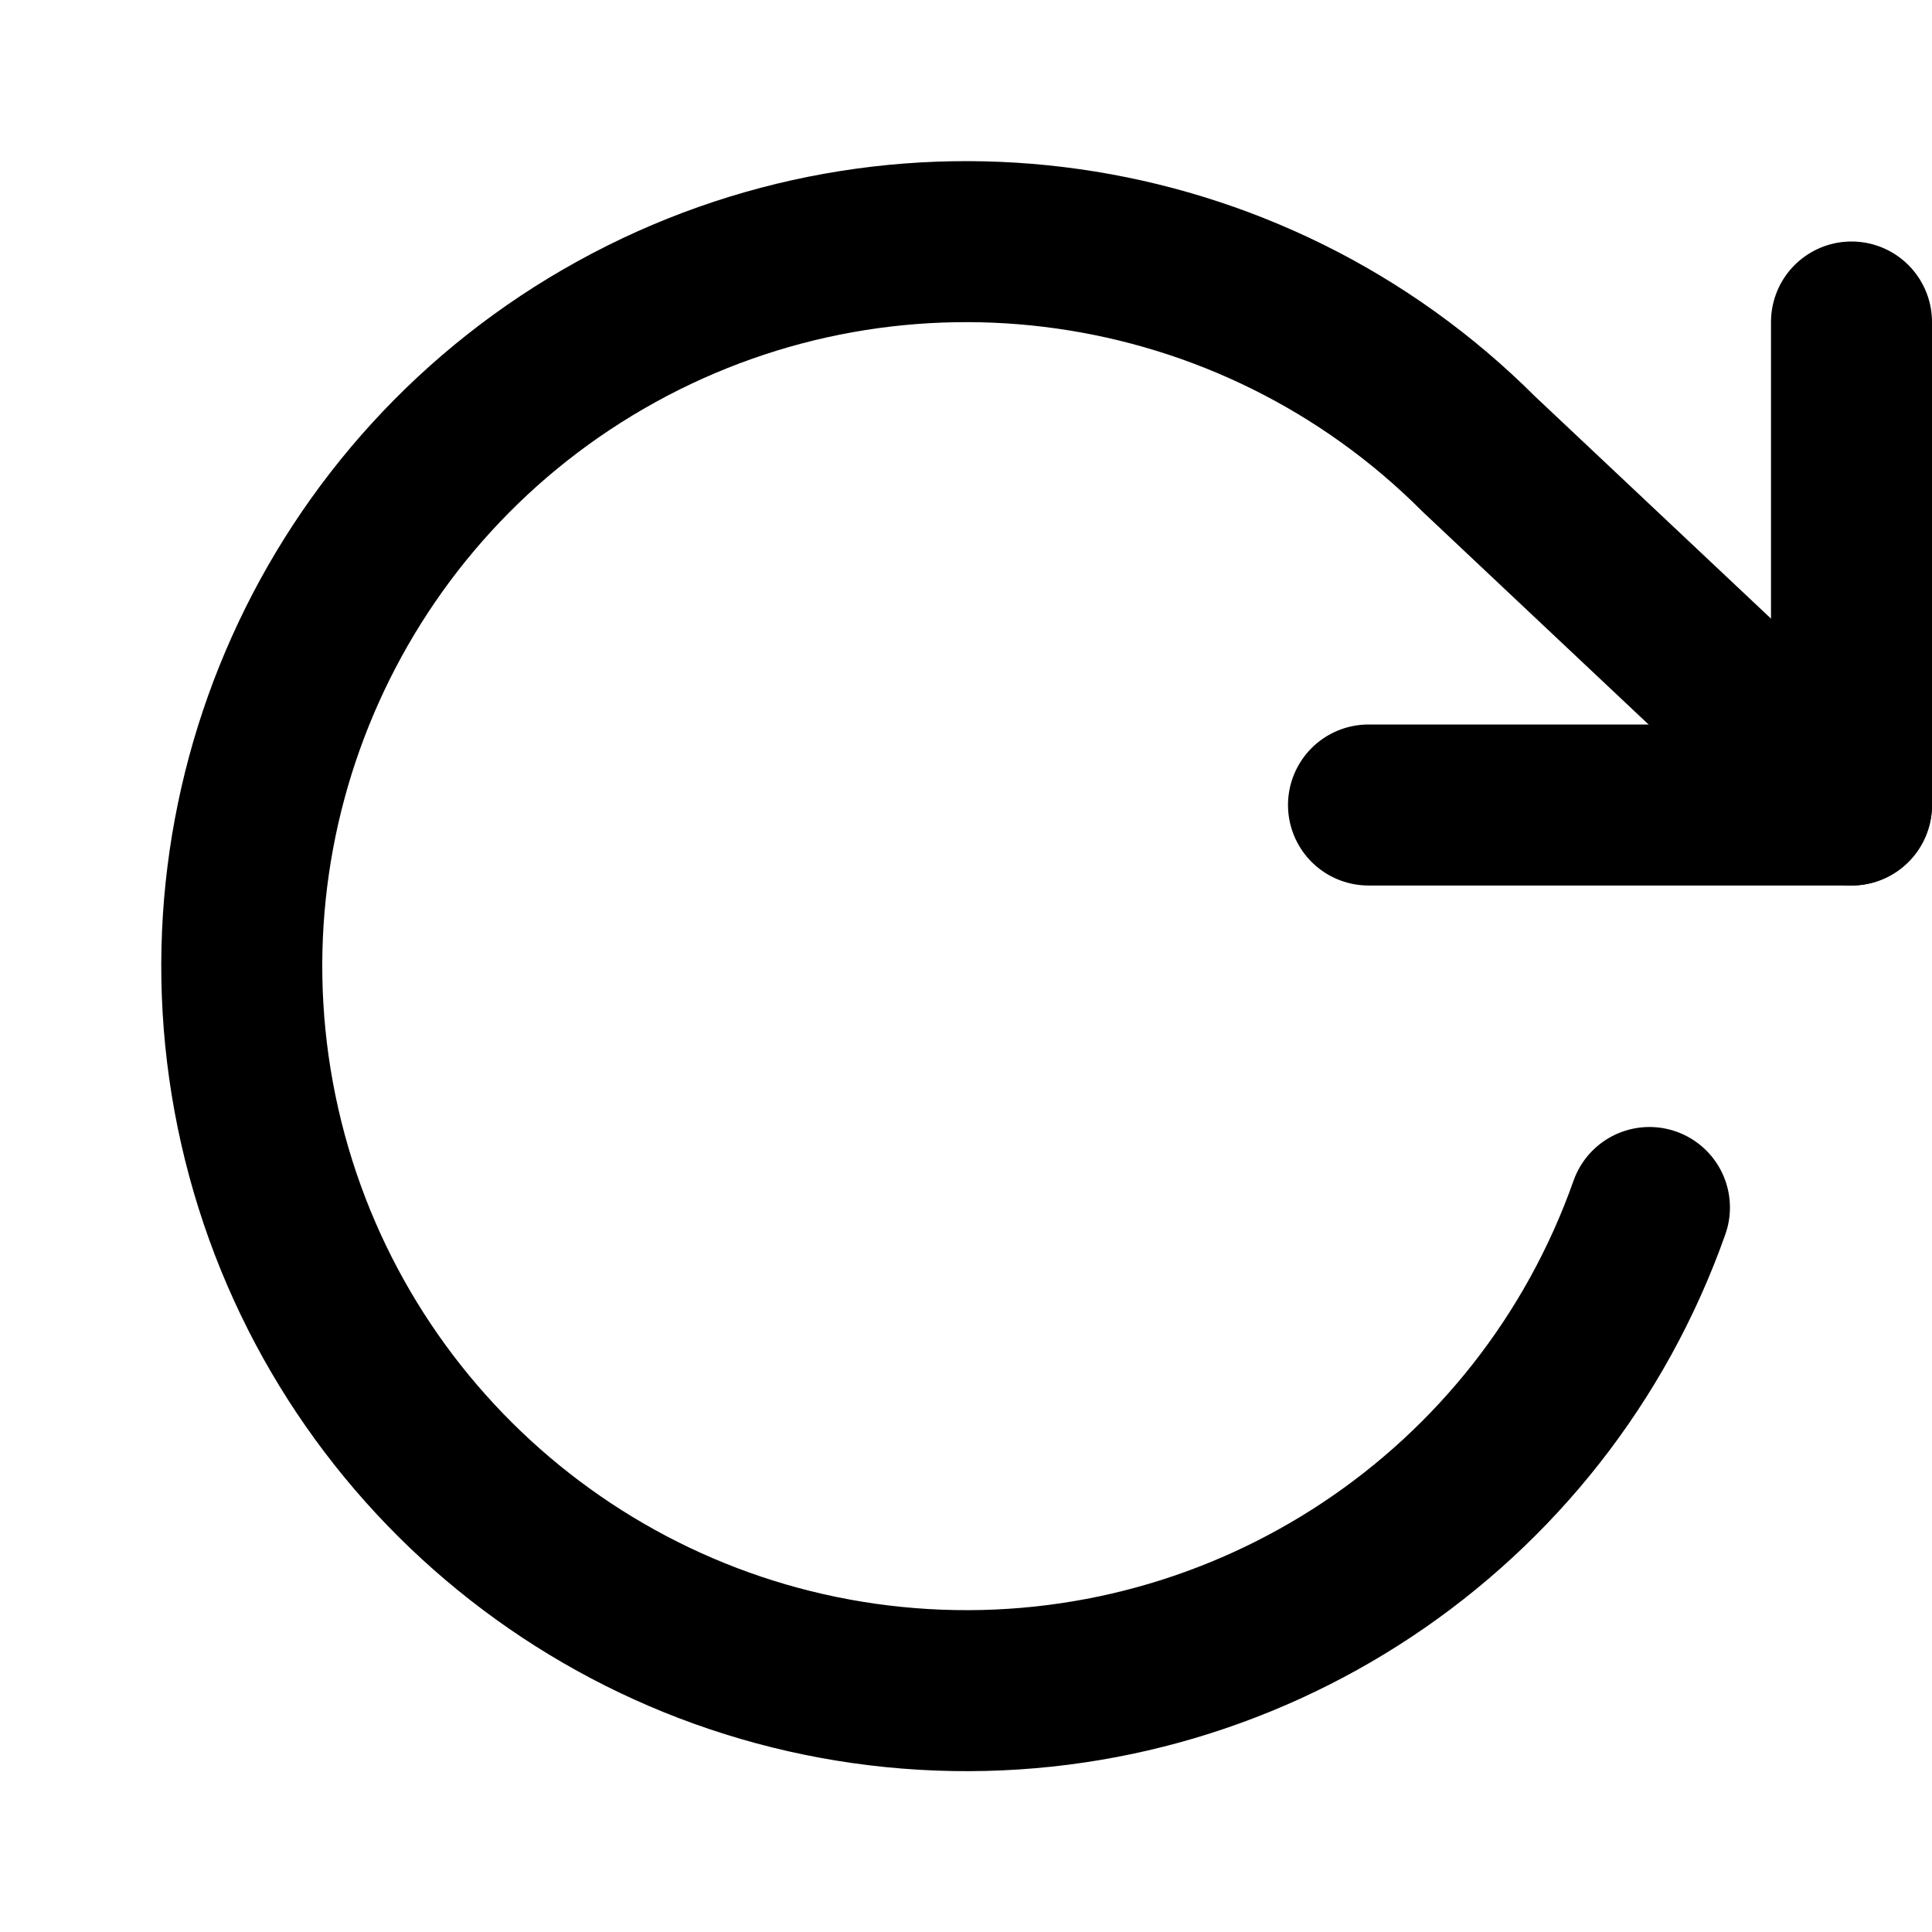
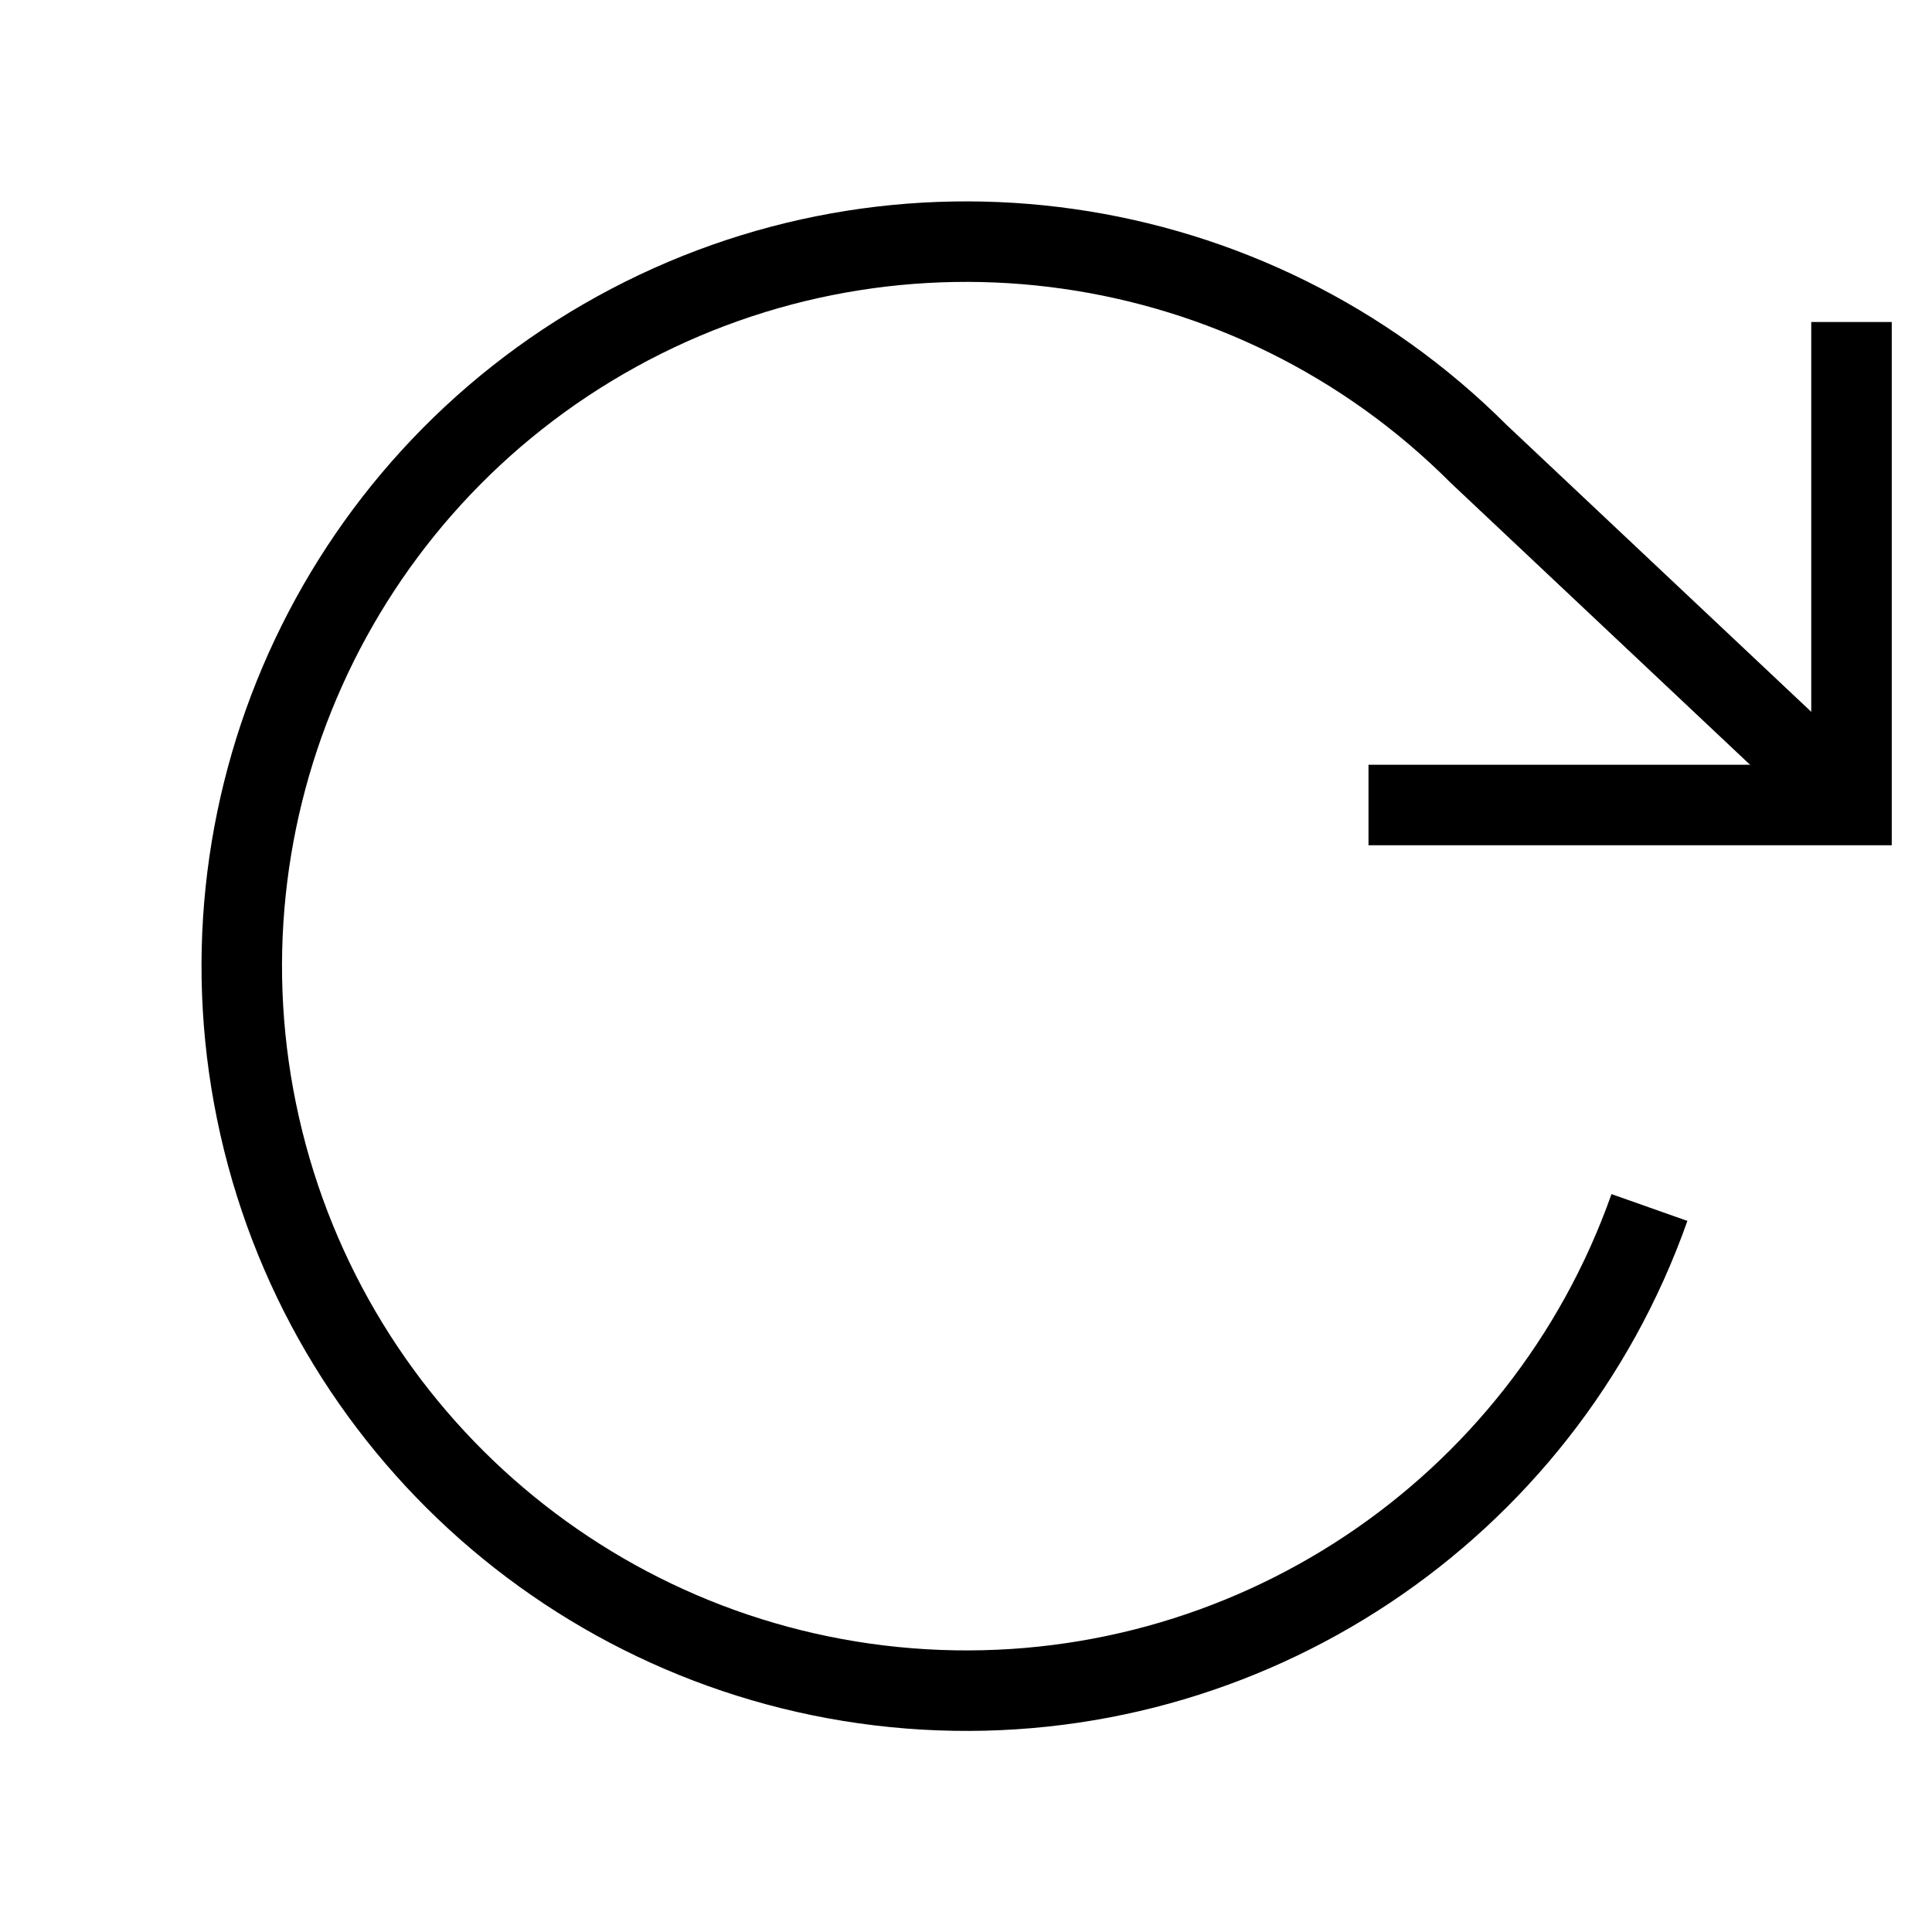
- <svg xmlns="http://www.w3.org/2000/svg" width="24" height="24" viewBox="0 0 24 24" fill="none" stroke="currentColor" stroke-width="2" stroke-linecap="round" stroke-linejoin="round" class="feather feather-rotate-cw">
+ <svg xmlns="http://www.w3.org/2000/svg" width="24" height="24" viewBox="0 0 24 24" fill="none" stroke="currentColor" strokeWidth="2" strokeLinecap="round" strokeLinejoin="round" className="feather feather-rotate-cw">
  <polyline points="23 4 23 10 17 10" />
  <path d="M20.49 15a9 9 0 1 1-2.12-9.36L23 10" />
</svg>
